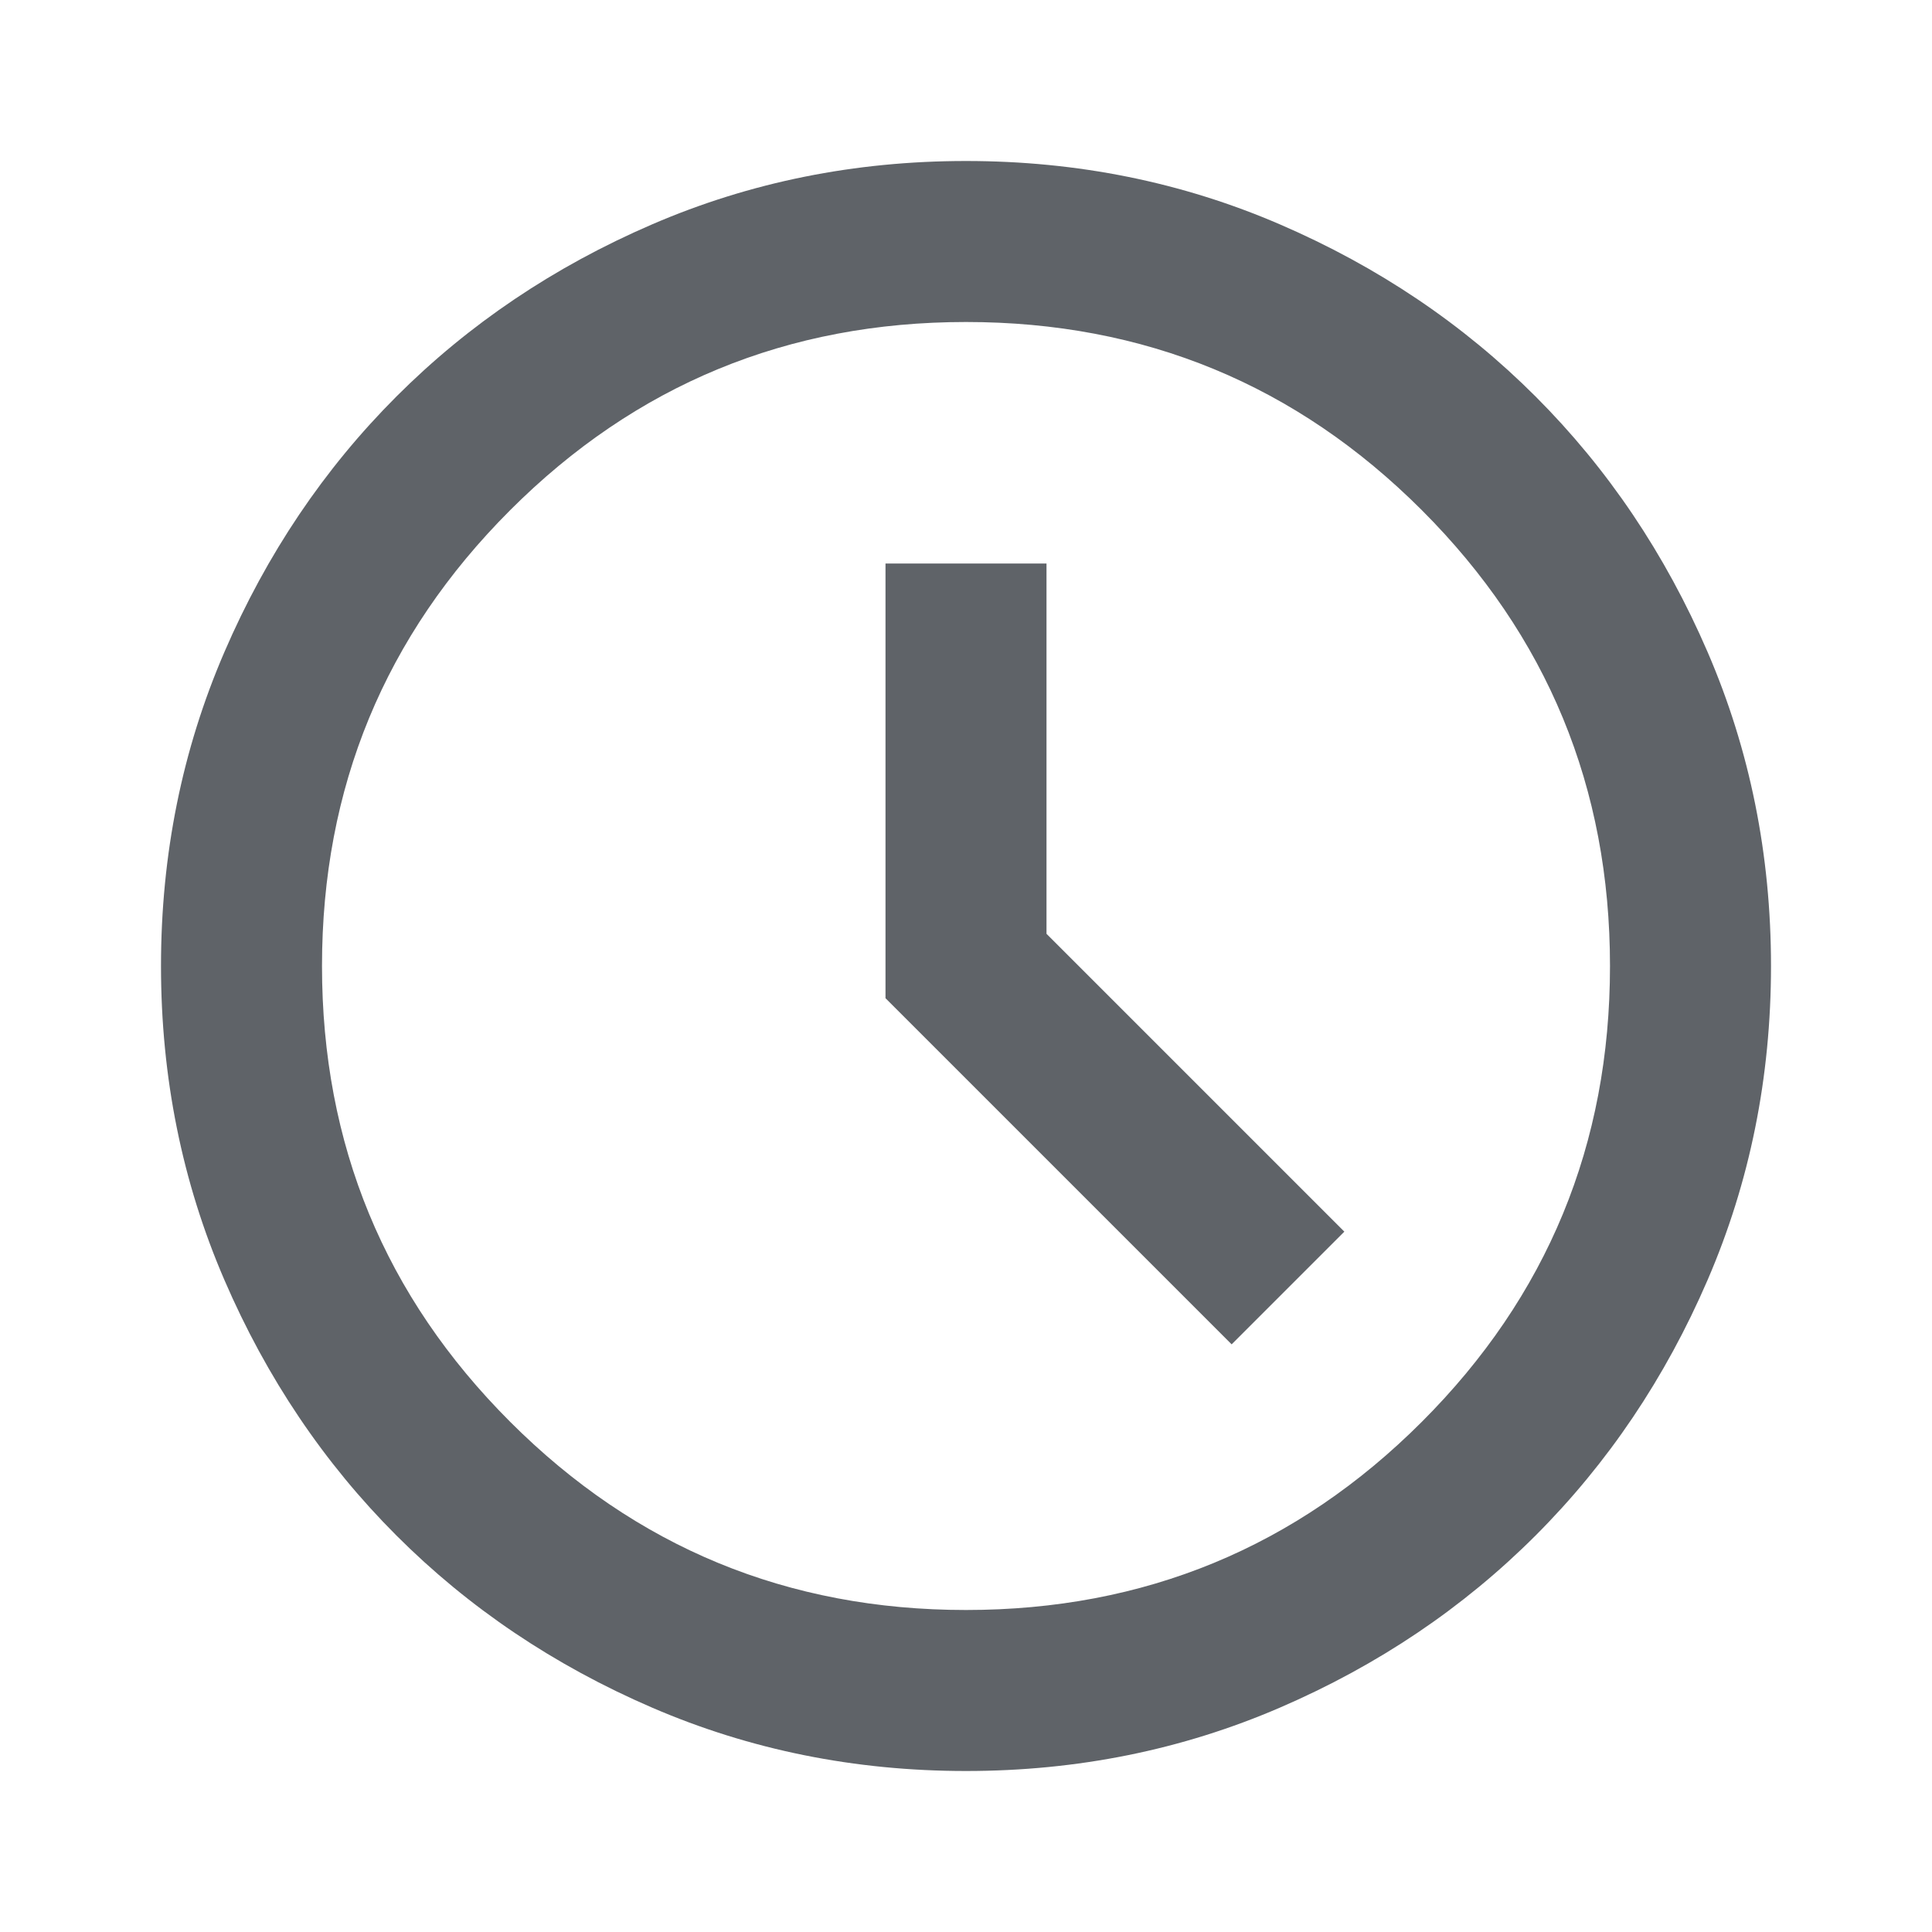
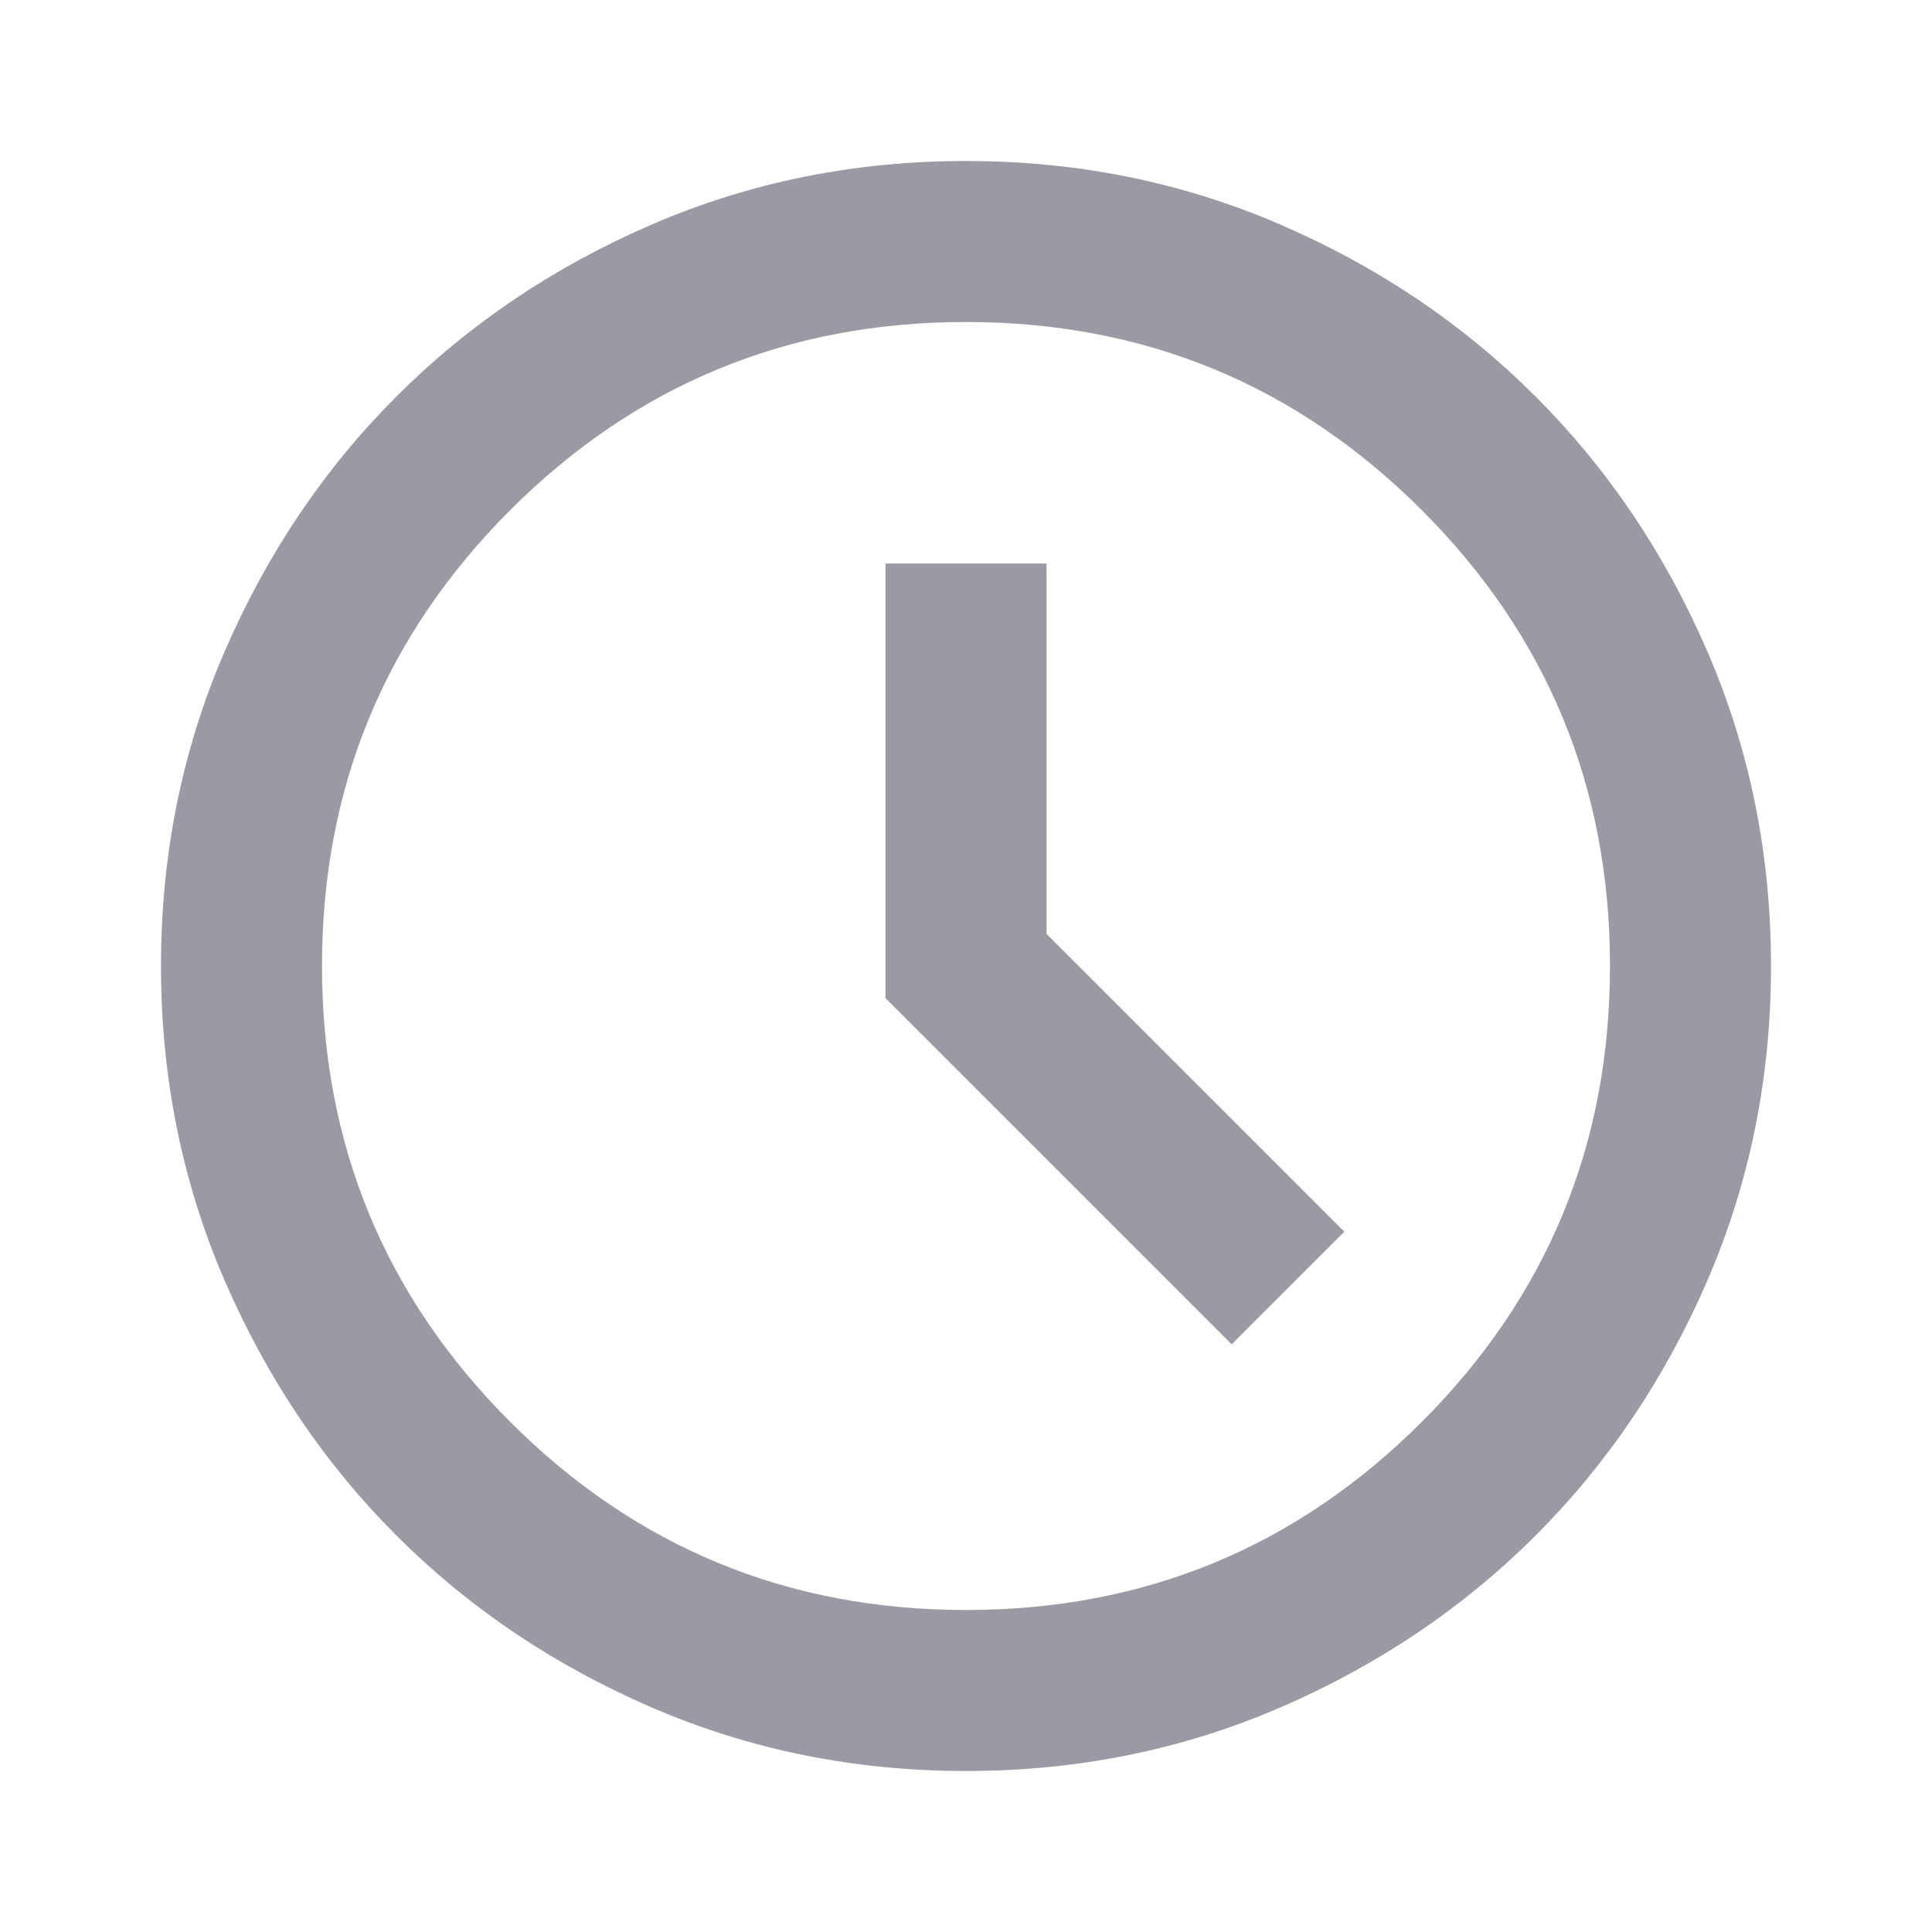
- <svg xmlns="http://www.w3.org/2000/svg" height="24px" viewBox="0 -960 960 960" width="24px" fill="#5f6368">
+ <svg xmlns="http://www.w3.org/2000/svg" height="24px" viewBox="0 -960 960 960" width="24px" fill="#999AA3">
  <path d="m612-292 56-56-148-148v-184h-80v216l172 172ZM480-80q-83 0-156-31.5T197-197q-54-54-85.5-127T80-480q0-83 31.5-156T197-763q54-54 127-85.5T480-880q83 0 156 31.5T763-763q54 54 85.5 127T880-480q0 83-31.5 156T763-197q-54 54-127 85.5T480-80Zm0-400Zm0 320q133 0 226.5-93.5T800-480q0-133-93.5-226.5T480-800q-133 0-226.5 93.5T160-480q0 133 93.5 226.5T480-160Z" />
</svg>
